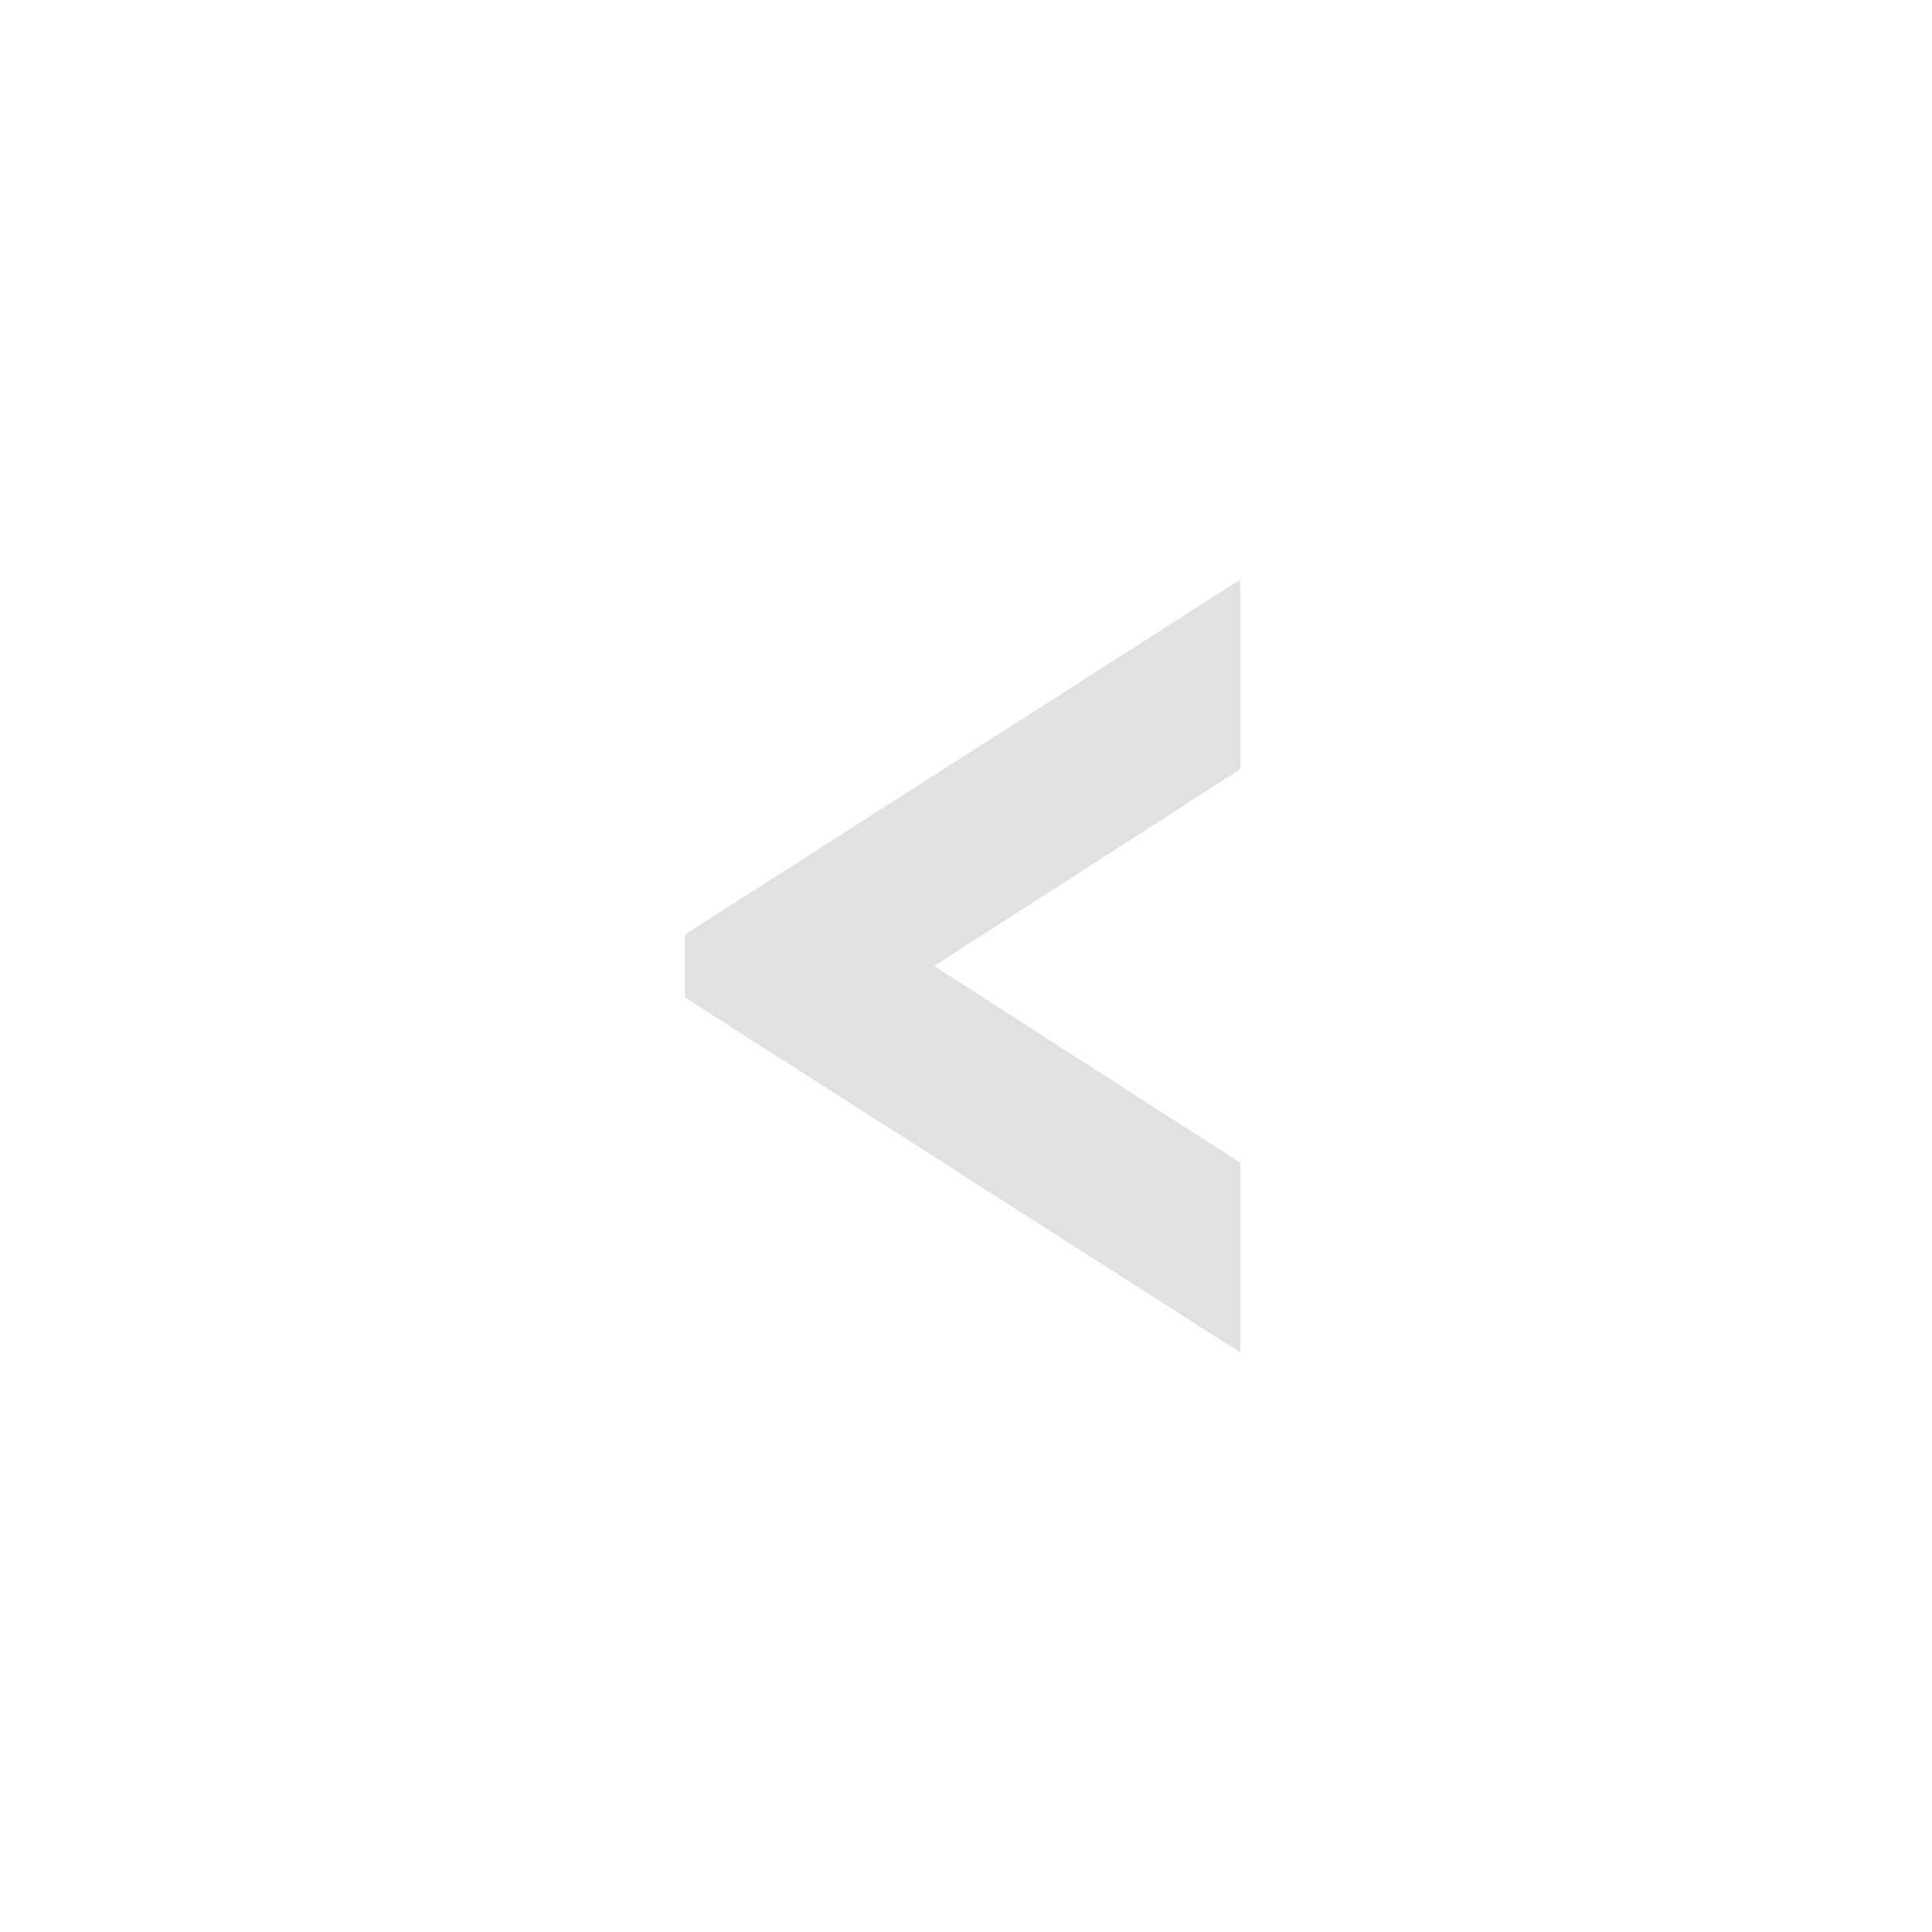
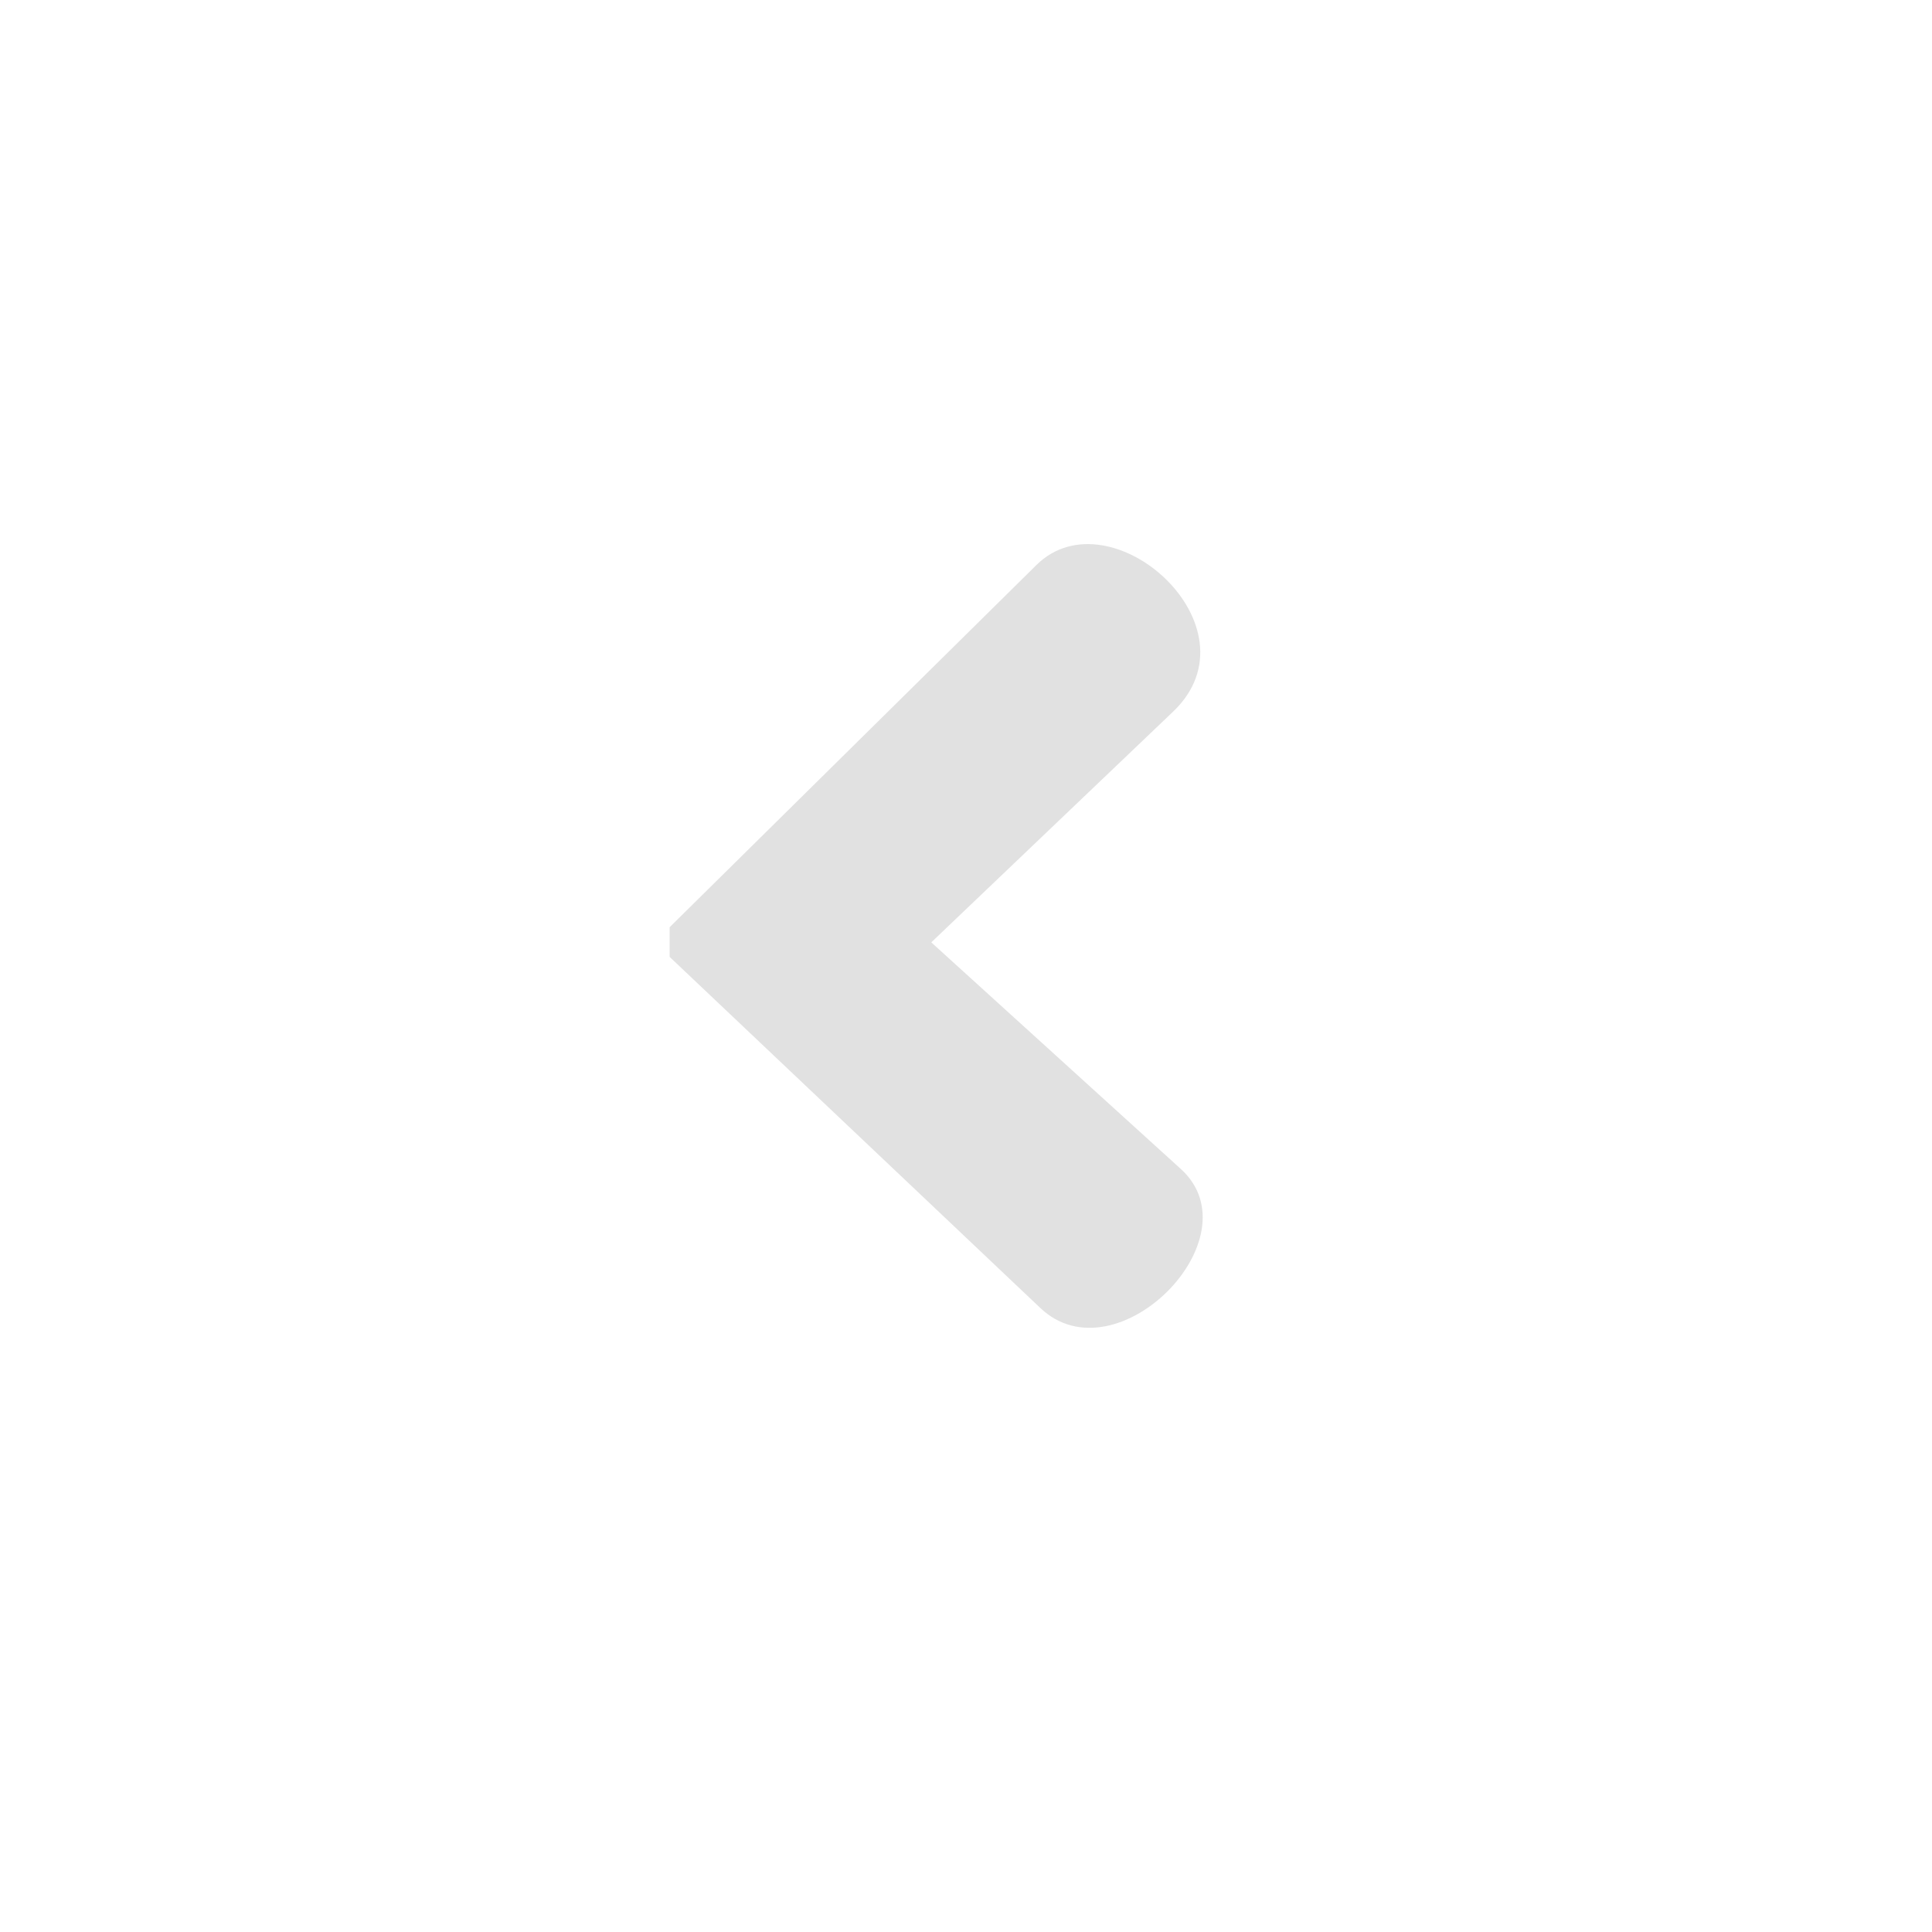
- <svg xmlns="http://www.w3.org/2000/svg" width="80" zoomAndPan="magnify" viewBox="0 0 60 60" height="80" preserveAspectRatio="xMidYMid meet" version="1.0">
+ <svg xmlns="http://www.w3.org/2000/svg" width="40" zoomAndPan="magnify" viewBox="0 0 30 30" height="40" preserveAspectRatio="xMidYMid meet" version="1.0">
  <defs>
-     <clipPath id="5d1bc06ddc">
-       <path d="M 21.27 18 L 38.52 18 L 38.52 42 L 21.27 42 Z M 21.27 18 " clip-rule="nonzero" />
+     <clipPath id="a85f7a8170">
+       <path d="M 10.398 8 L 19 8 L 19 21 L 10.398 21 Z M 10.398 8 " clip-rule="nonzero" />
    </clipPath>
  </defs>
-   <g clip-path="url(#5d1bc06ddc)">
-     <path fill="#E1E1E1" d="M 21.273 30.98 L 38.516 42 L 38.516 36.109 L 29.012 30 L 38.516 23.891 L 38.516 18 L 21.273 29.02 Z M 21.273 30.98 " fill-opacity="1" fill-rule="nonzero" />
+   <g clip-path="url(#a85f7a8170)">
+     <path fill="#e1e1e1" d="M 10.16 14.633 L 16.094 8.773 C 17.242 7.641 19.598 9.734 18.215 11.051 L 14.461 14.633 L 18.336 18.152 C 19.516 19.223 17.332 21.426 16.156 20.312 Z M 10.16 14.633 " fill-opacity="1" fill-rule="nonzero" />
  </g>
</svg>
